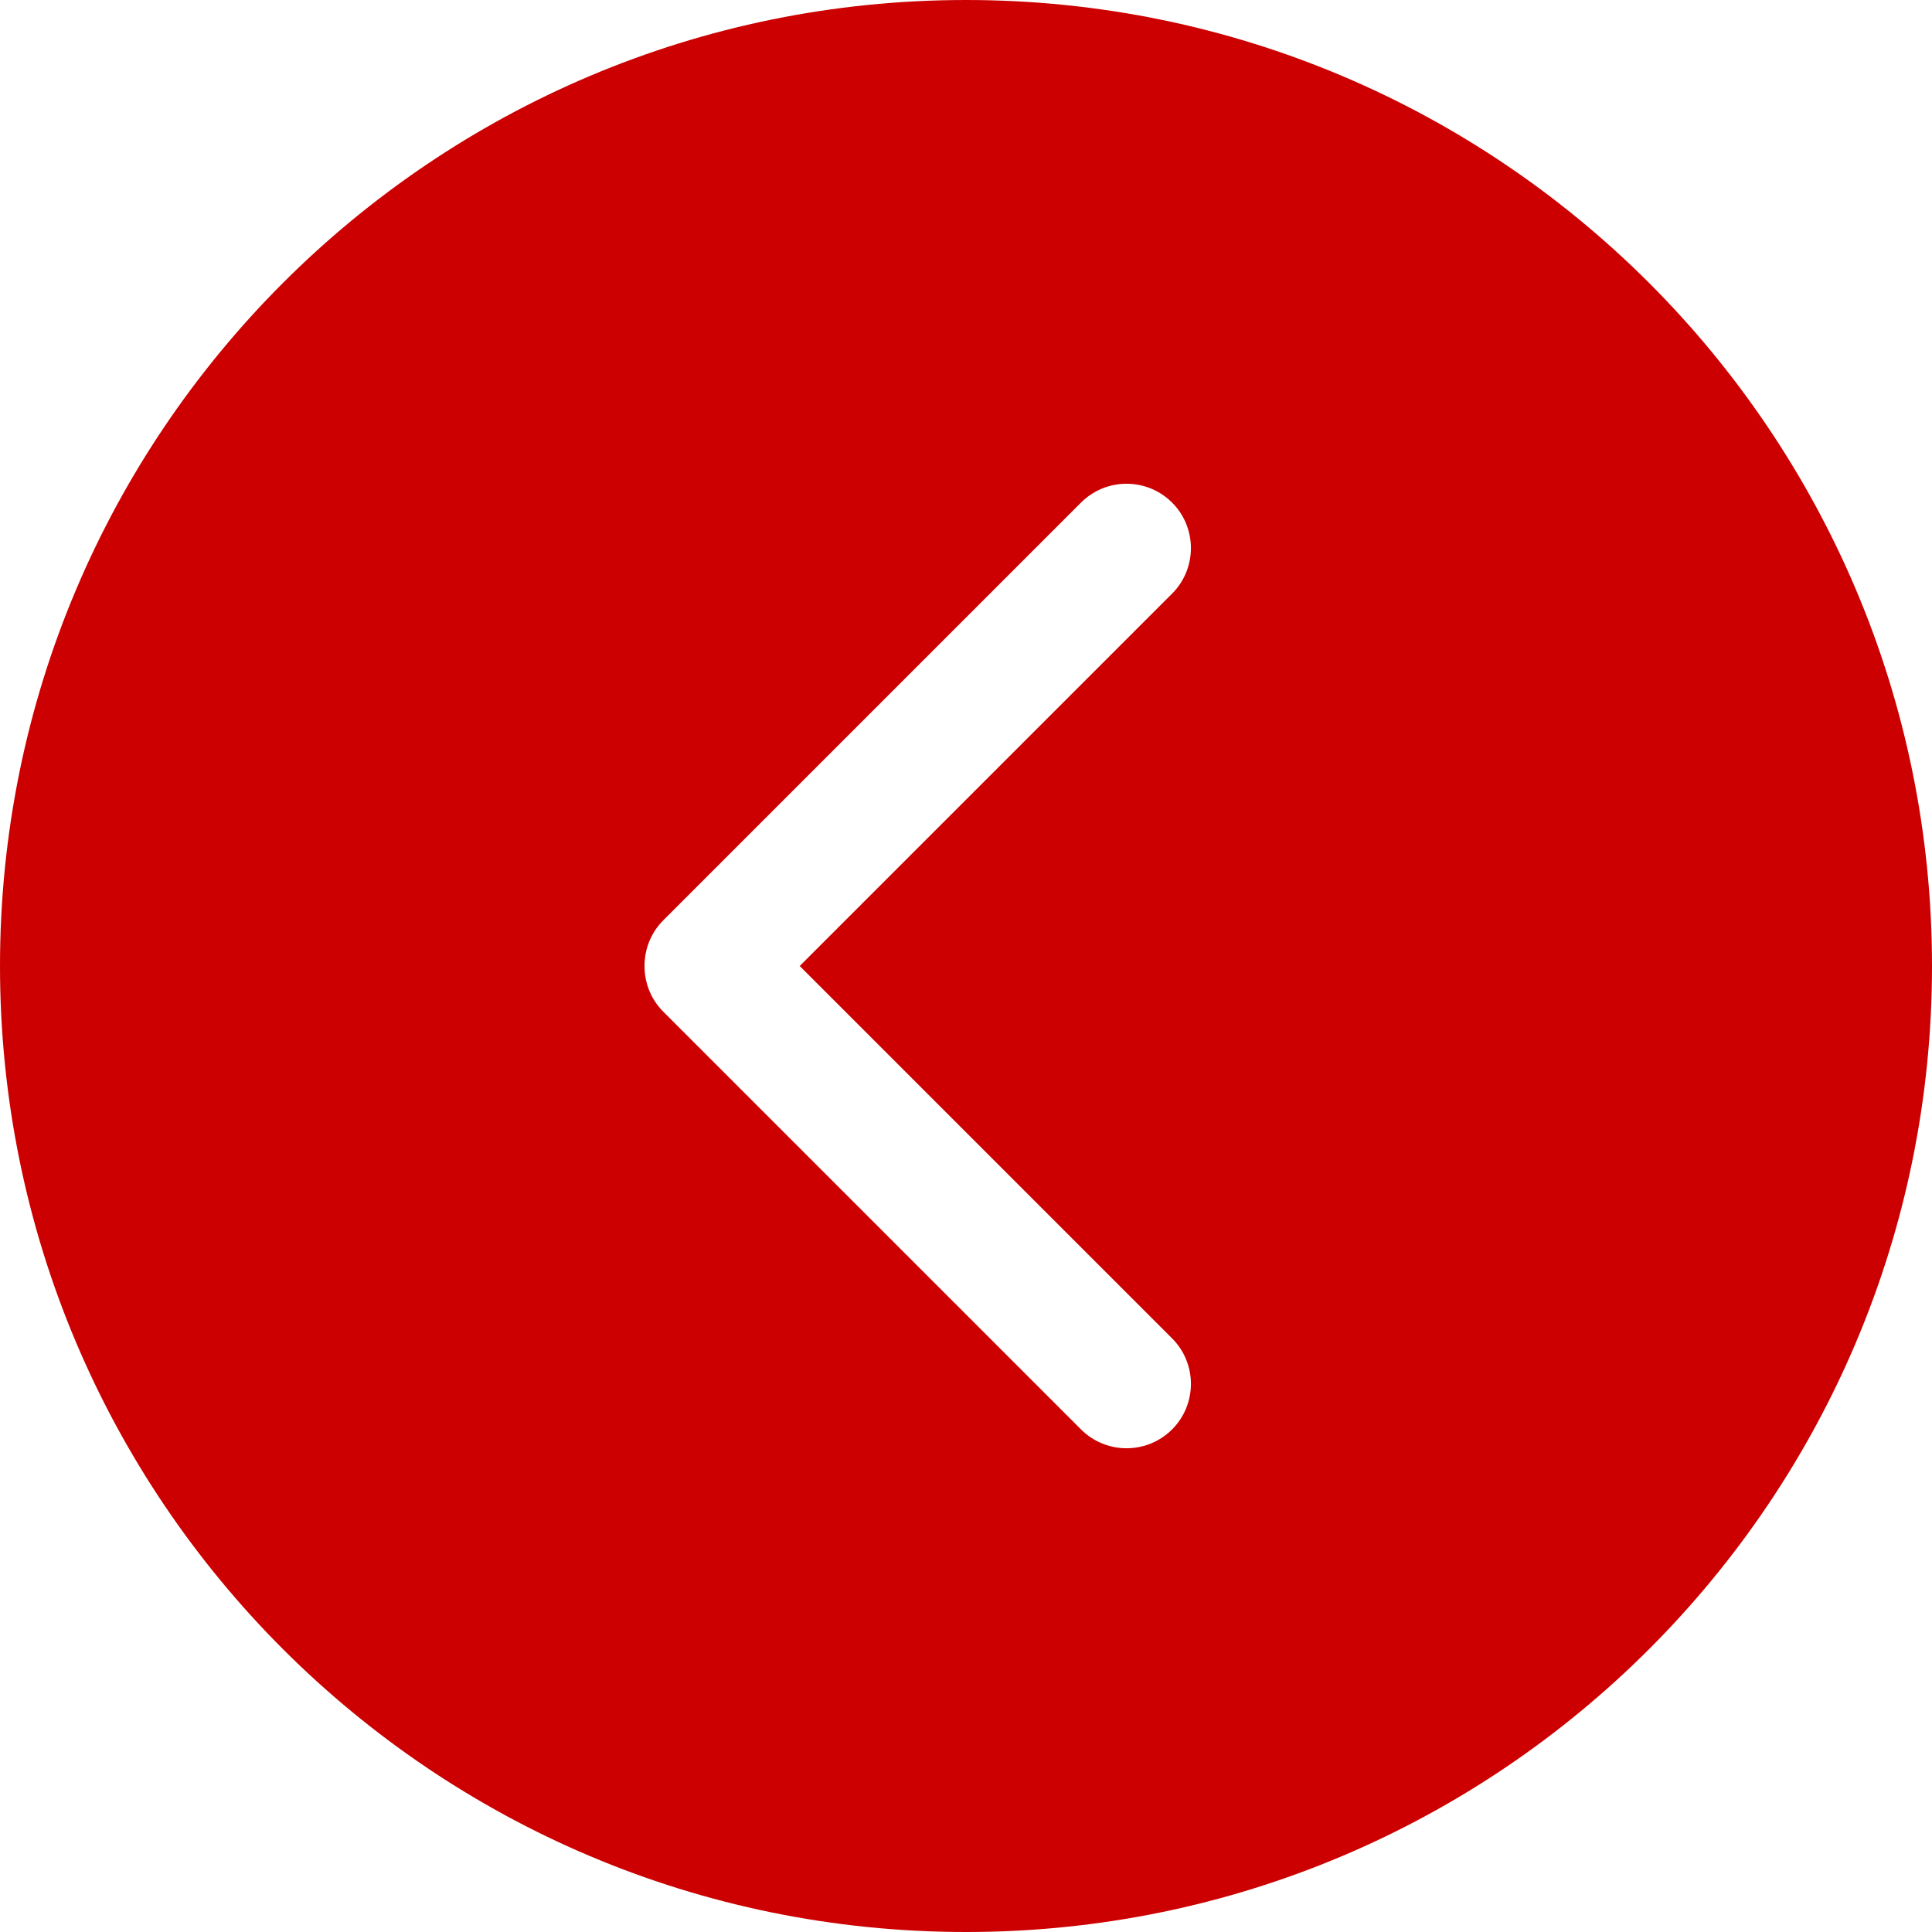
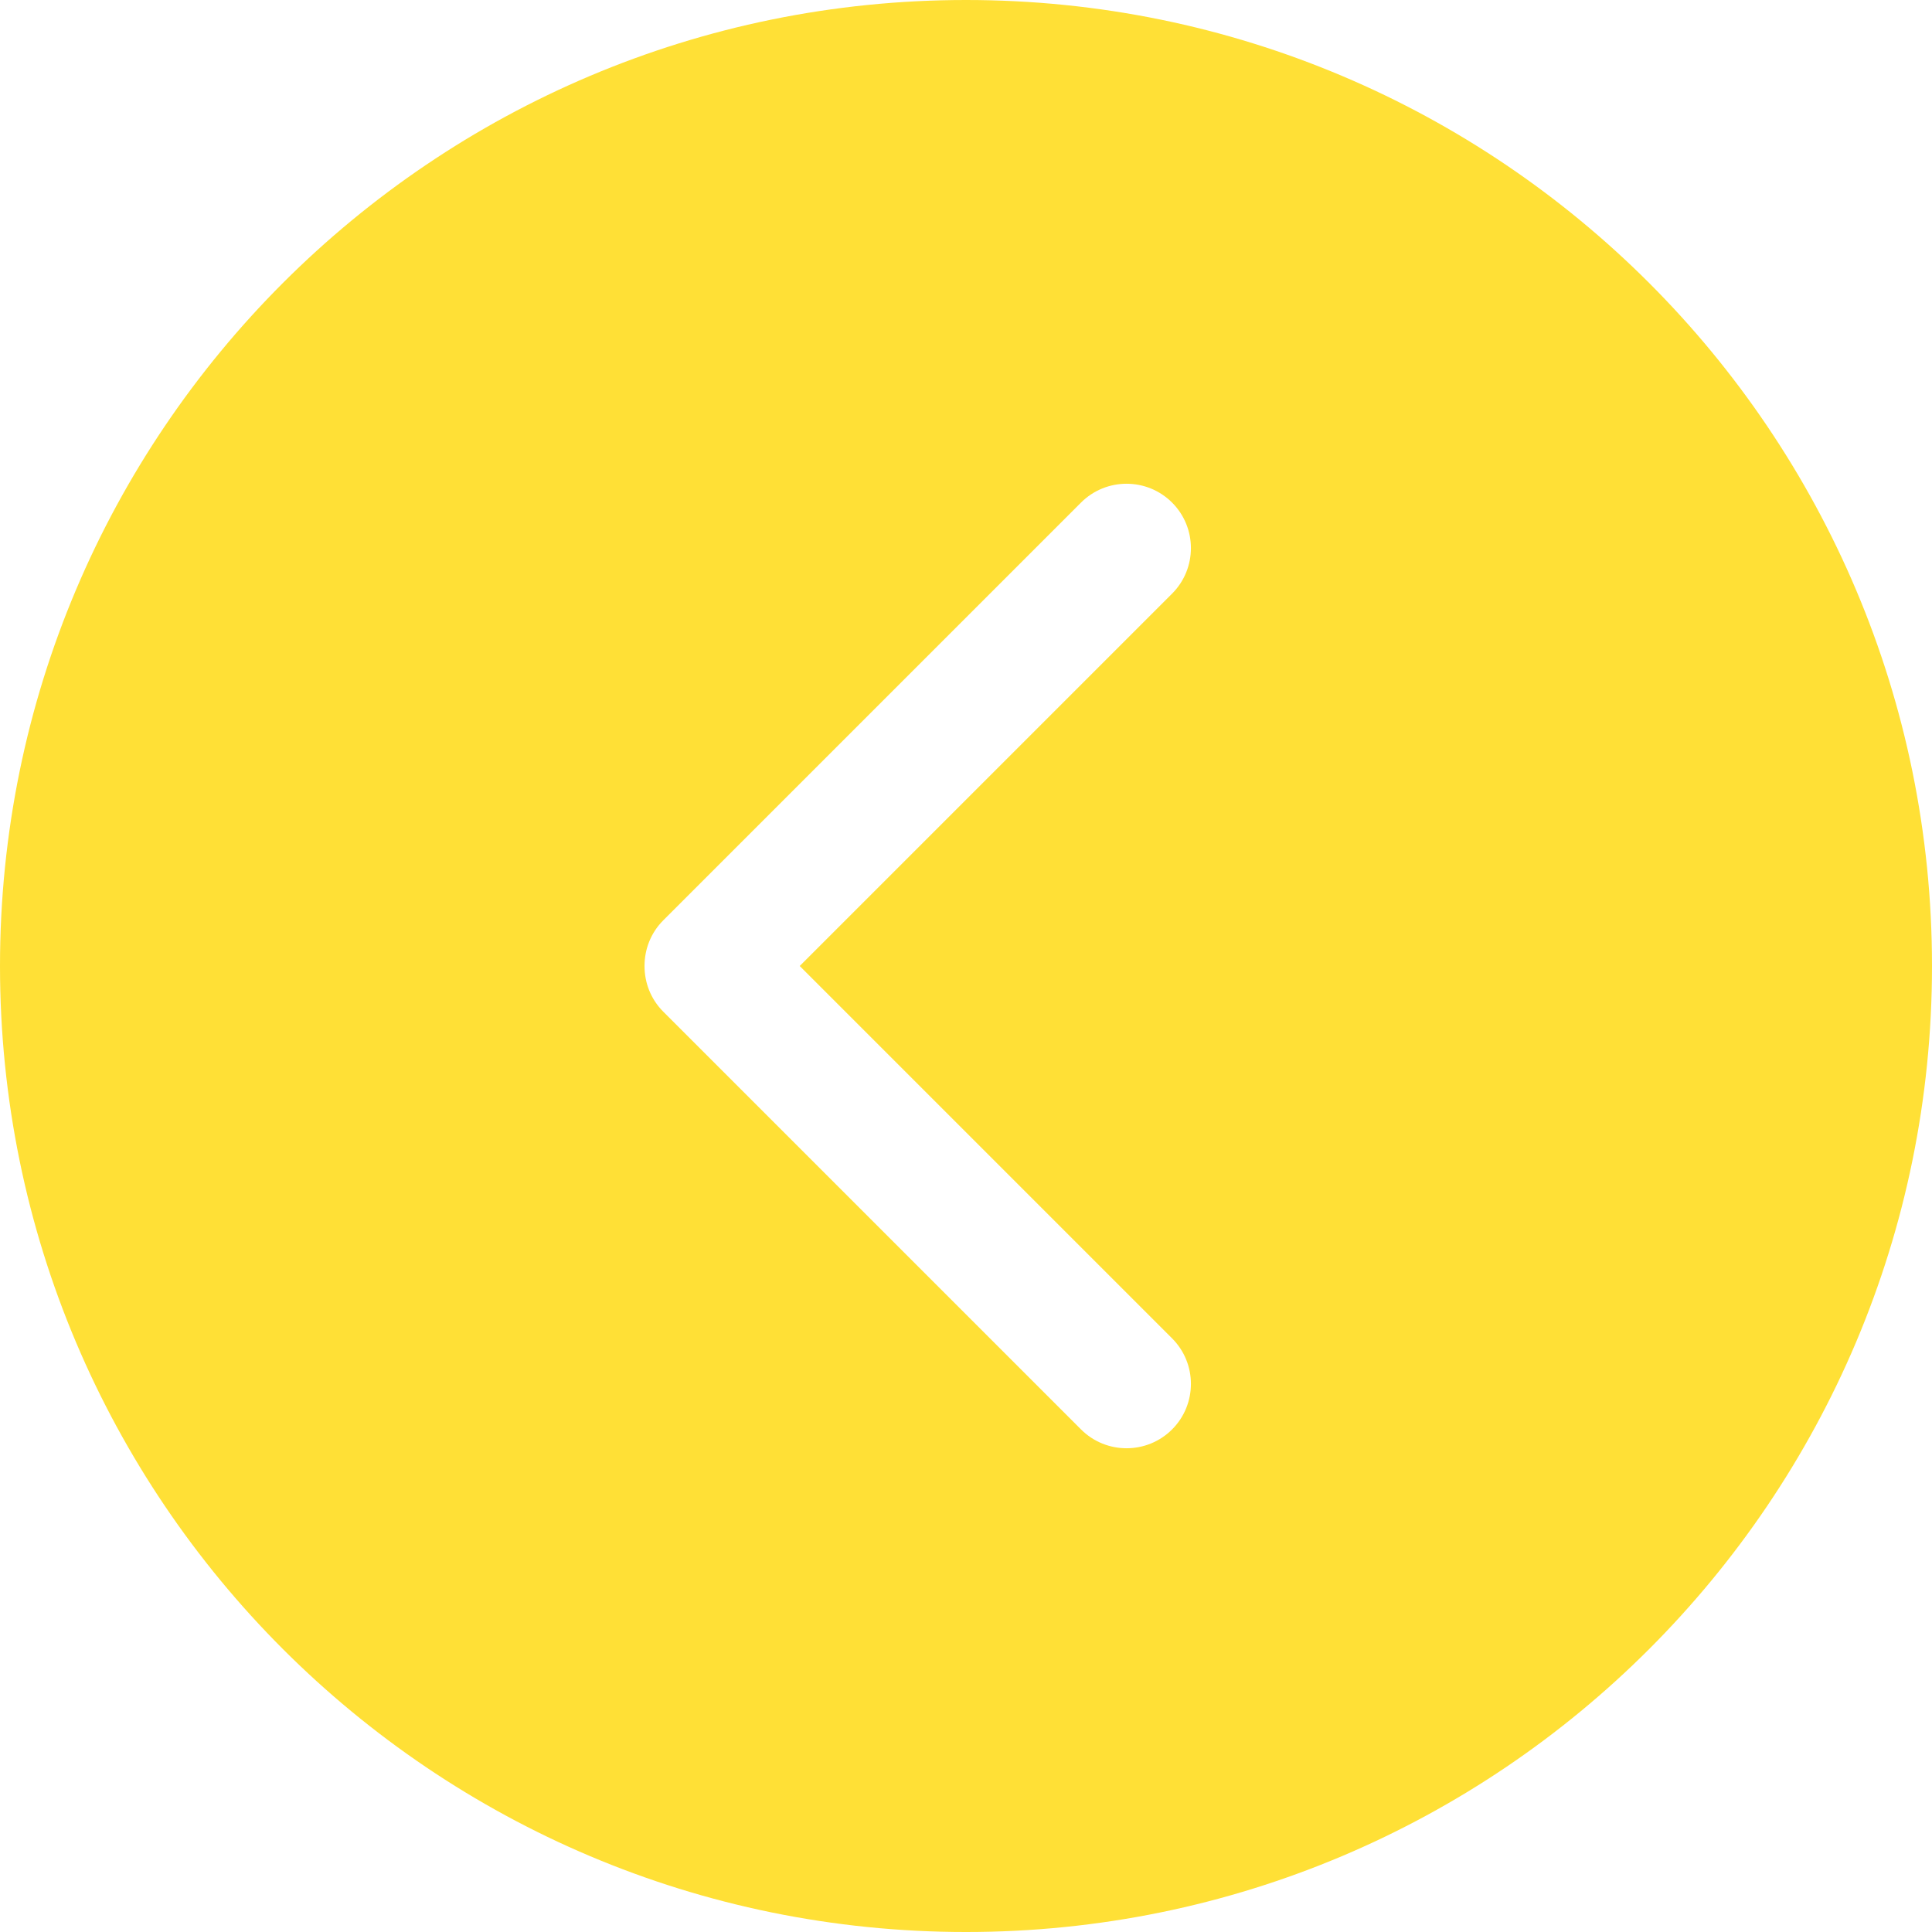
<svg xmlns="http://www.w3.org/2000/svg" version="1.1" id="Capa_1" x="0px" y="0px" viewBox="0 0 476.737 476.737" style="enable-background:new 0 0 476.737 476.737;" xml:space="preserve" width="512px" height="512px">
  <g>
    <g>
      <g>
-         <path d="M238.369,0C106.726,0,0,106.726,0,238.369c0,131.675,106.726,238.369,238.369,238.369     c131.675,0,238.369-106.694,238.369-238.369C476.737,106.726,370.043,0,238.369,0z M289.221,330.252     c6.198,6.198,6.198,16.273,0,22.47s-16.273,6.198-22.47,0L163.68,249.651c-3.115-3.115-4.64-7.183-4.64-11.283     s1.526-8.168,4.64-11.283L266.75,124.015c6.198-6.198,16.273-6.198,22.47,0c6.198,6.198,6.198,16.273,0,22.47l-91.883,91.883     L289.221,330.252z" fill="#cc0000" />
+         <path d="M238.369,0C106.726,0,0,106.726,0,238.369c0,131.675,106.726,238.369,238.369,238.369     c131.675,0,238.369-106.694,238.369-238.369C476.737,106.726,370.043,0,238.369,0z M289.221,330.252     c6.198,6.198,6.198,16.273,0,22.47s-16.273,6.198-22.47,0L163.68,249.651c-3.115-3.115-4.64-7.183-4.64-11.283     s1.526-8.168,4.64-11.283L266.75,124.015c6.198-6.198,16.273-6.198,22.47,0c6.198,6.198,6.198,16.273,0,22.47l-91.883,91.883     L289.221,330.252z" fill="#ffe036" />
      </g>
    </g>
  </g>
  <g>
</g>
  <g>
</g>
  <g>
</g>
  <g>
</g>
  <g>
</g>
  <g>
</g>
  <g>
</g>
  <g>
</g>
  <g>
</g>
  <g>
</g>
  <g>
</g>
  <g>
</g>
  <g>
</g>
  <g>
</g>
  <g>
</g>
</svg>
